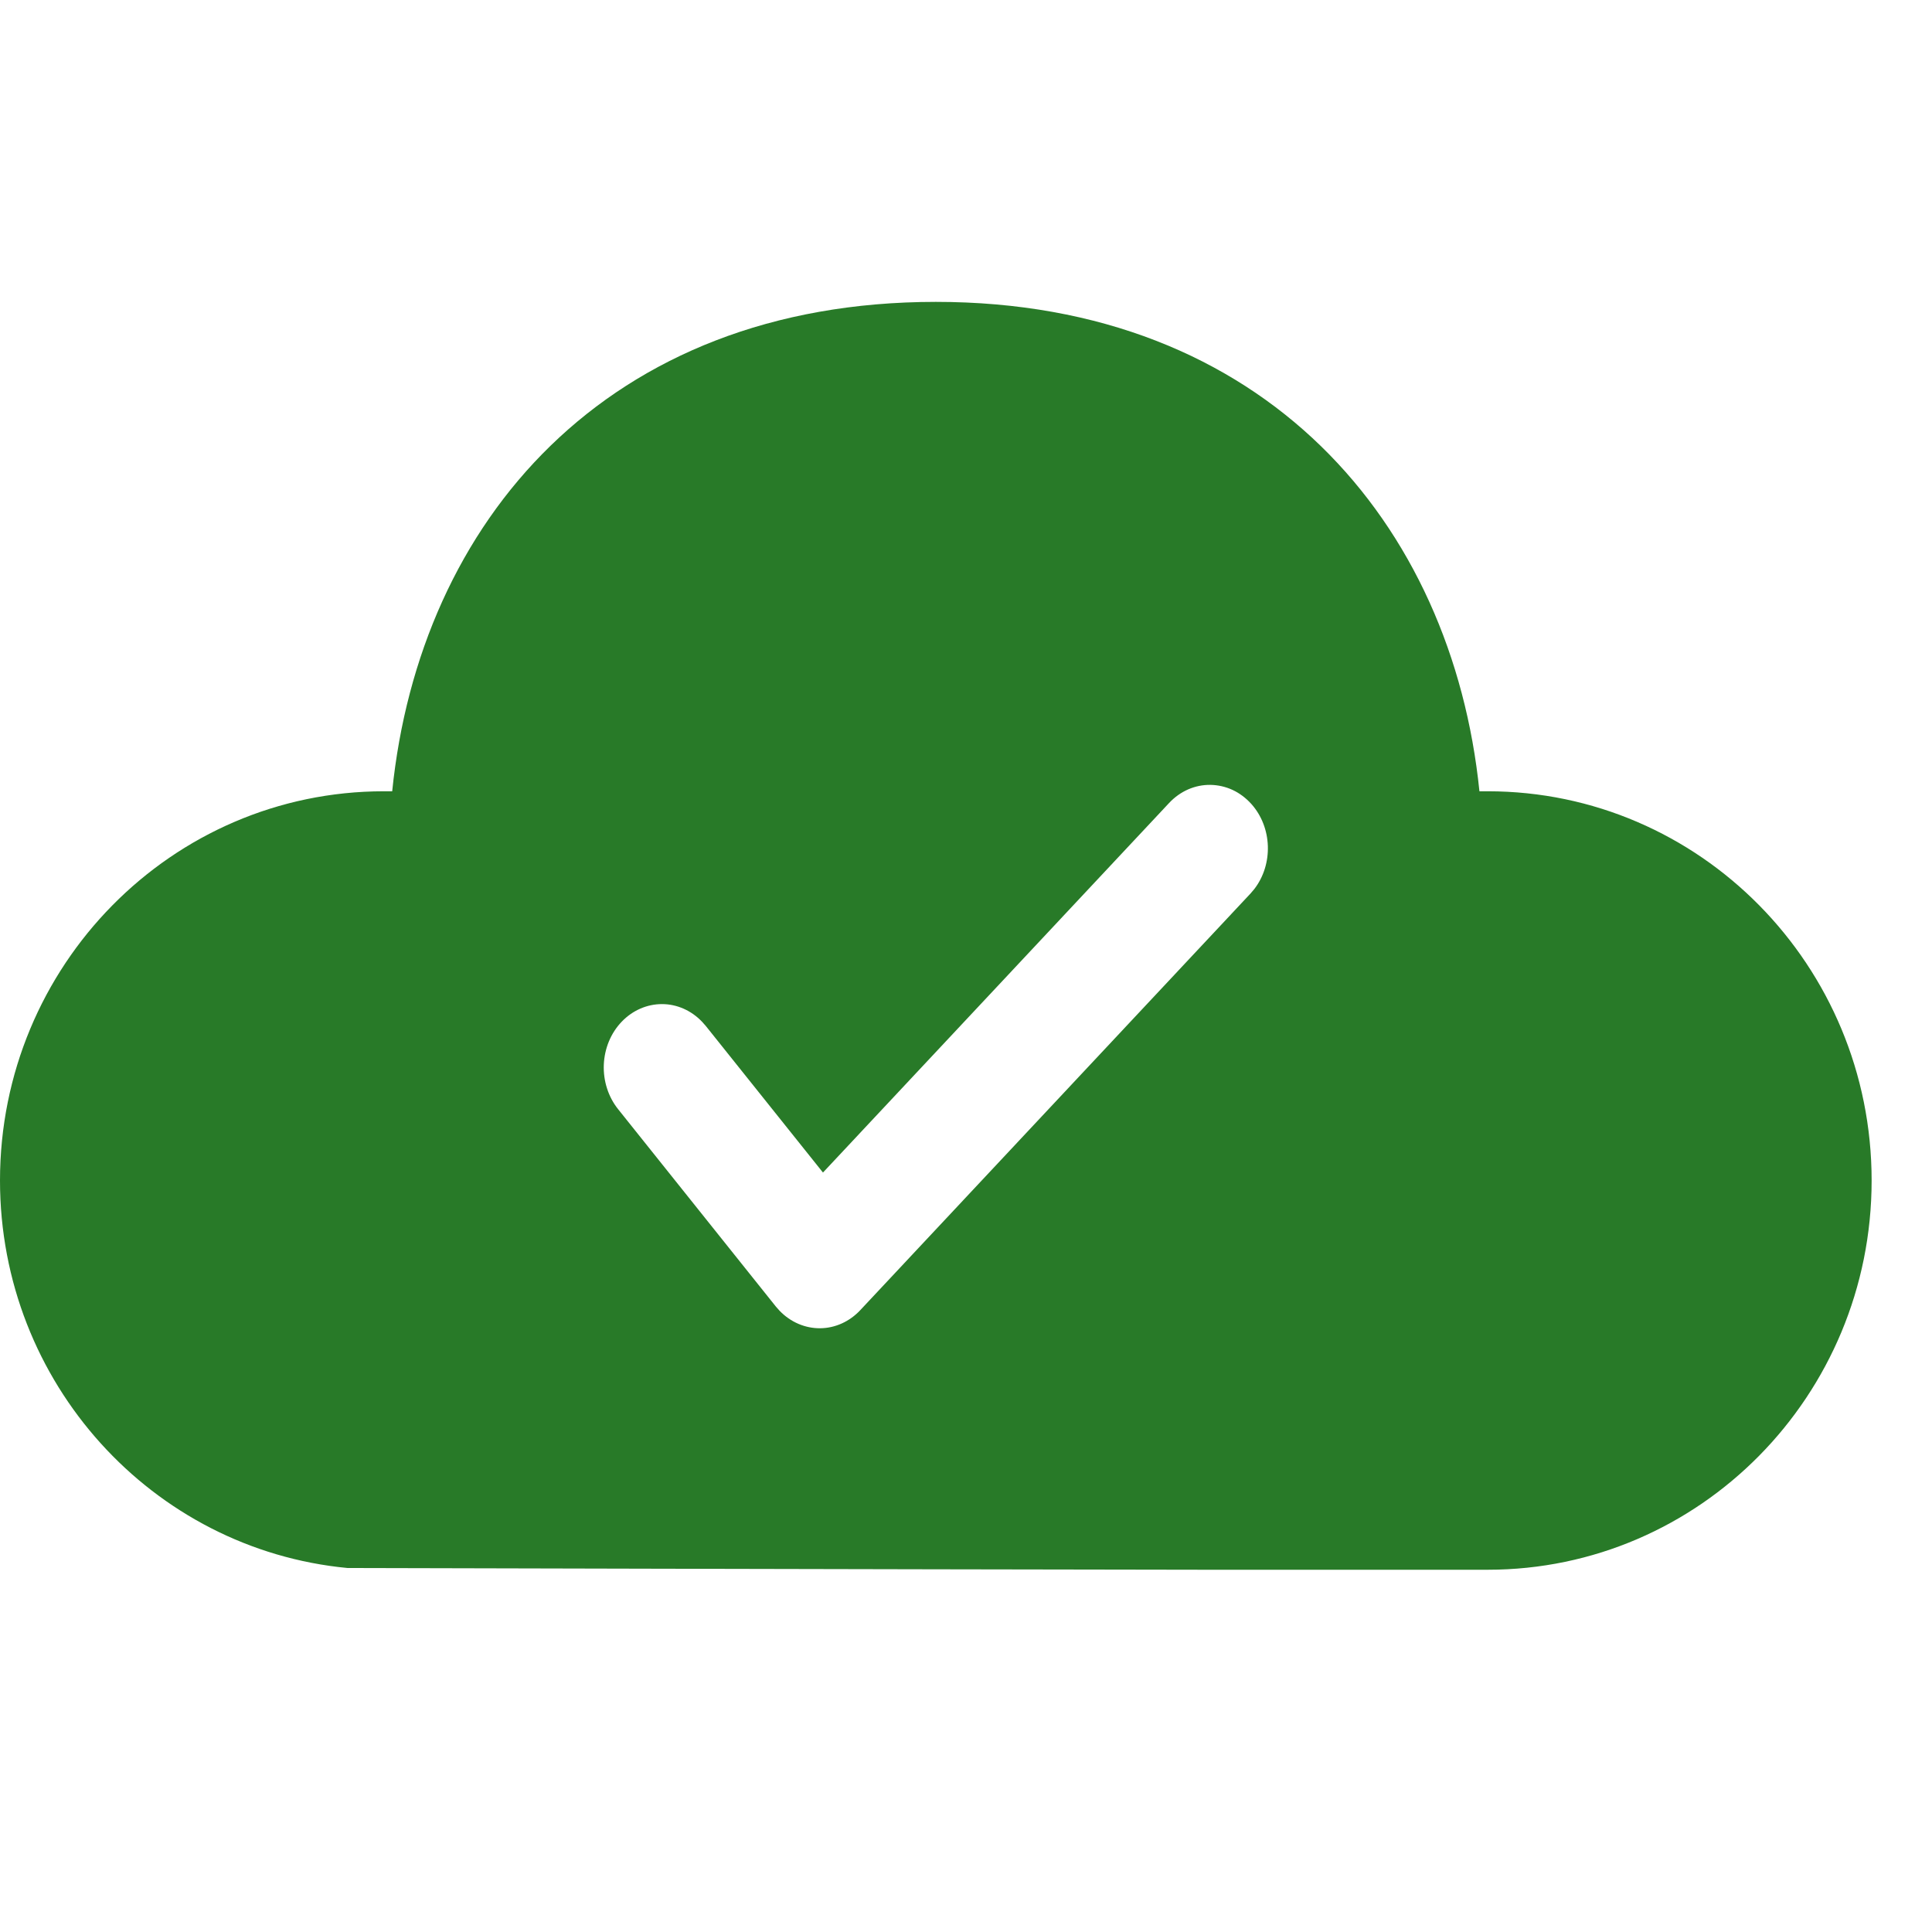
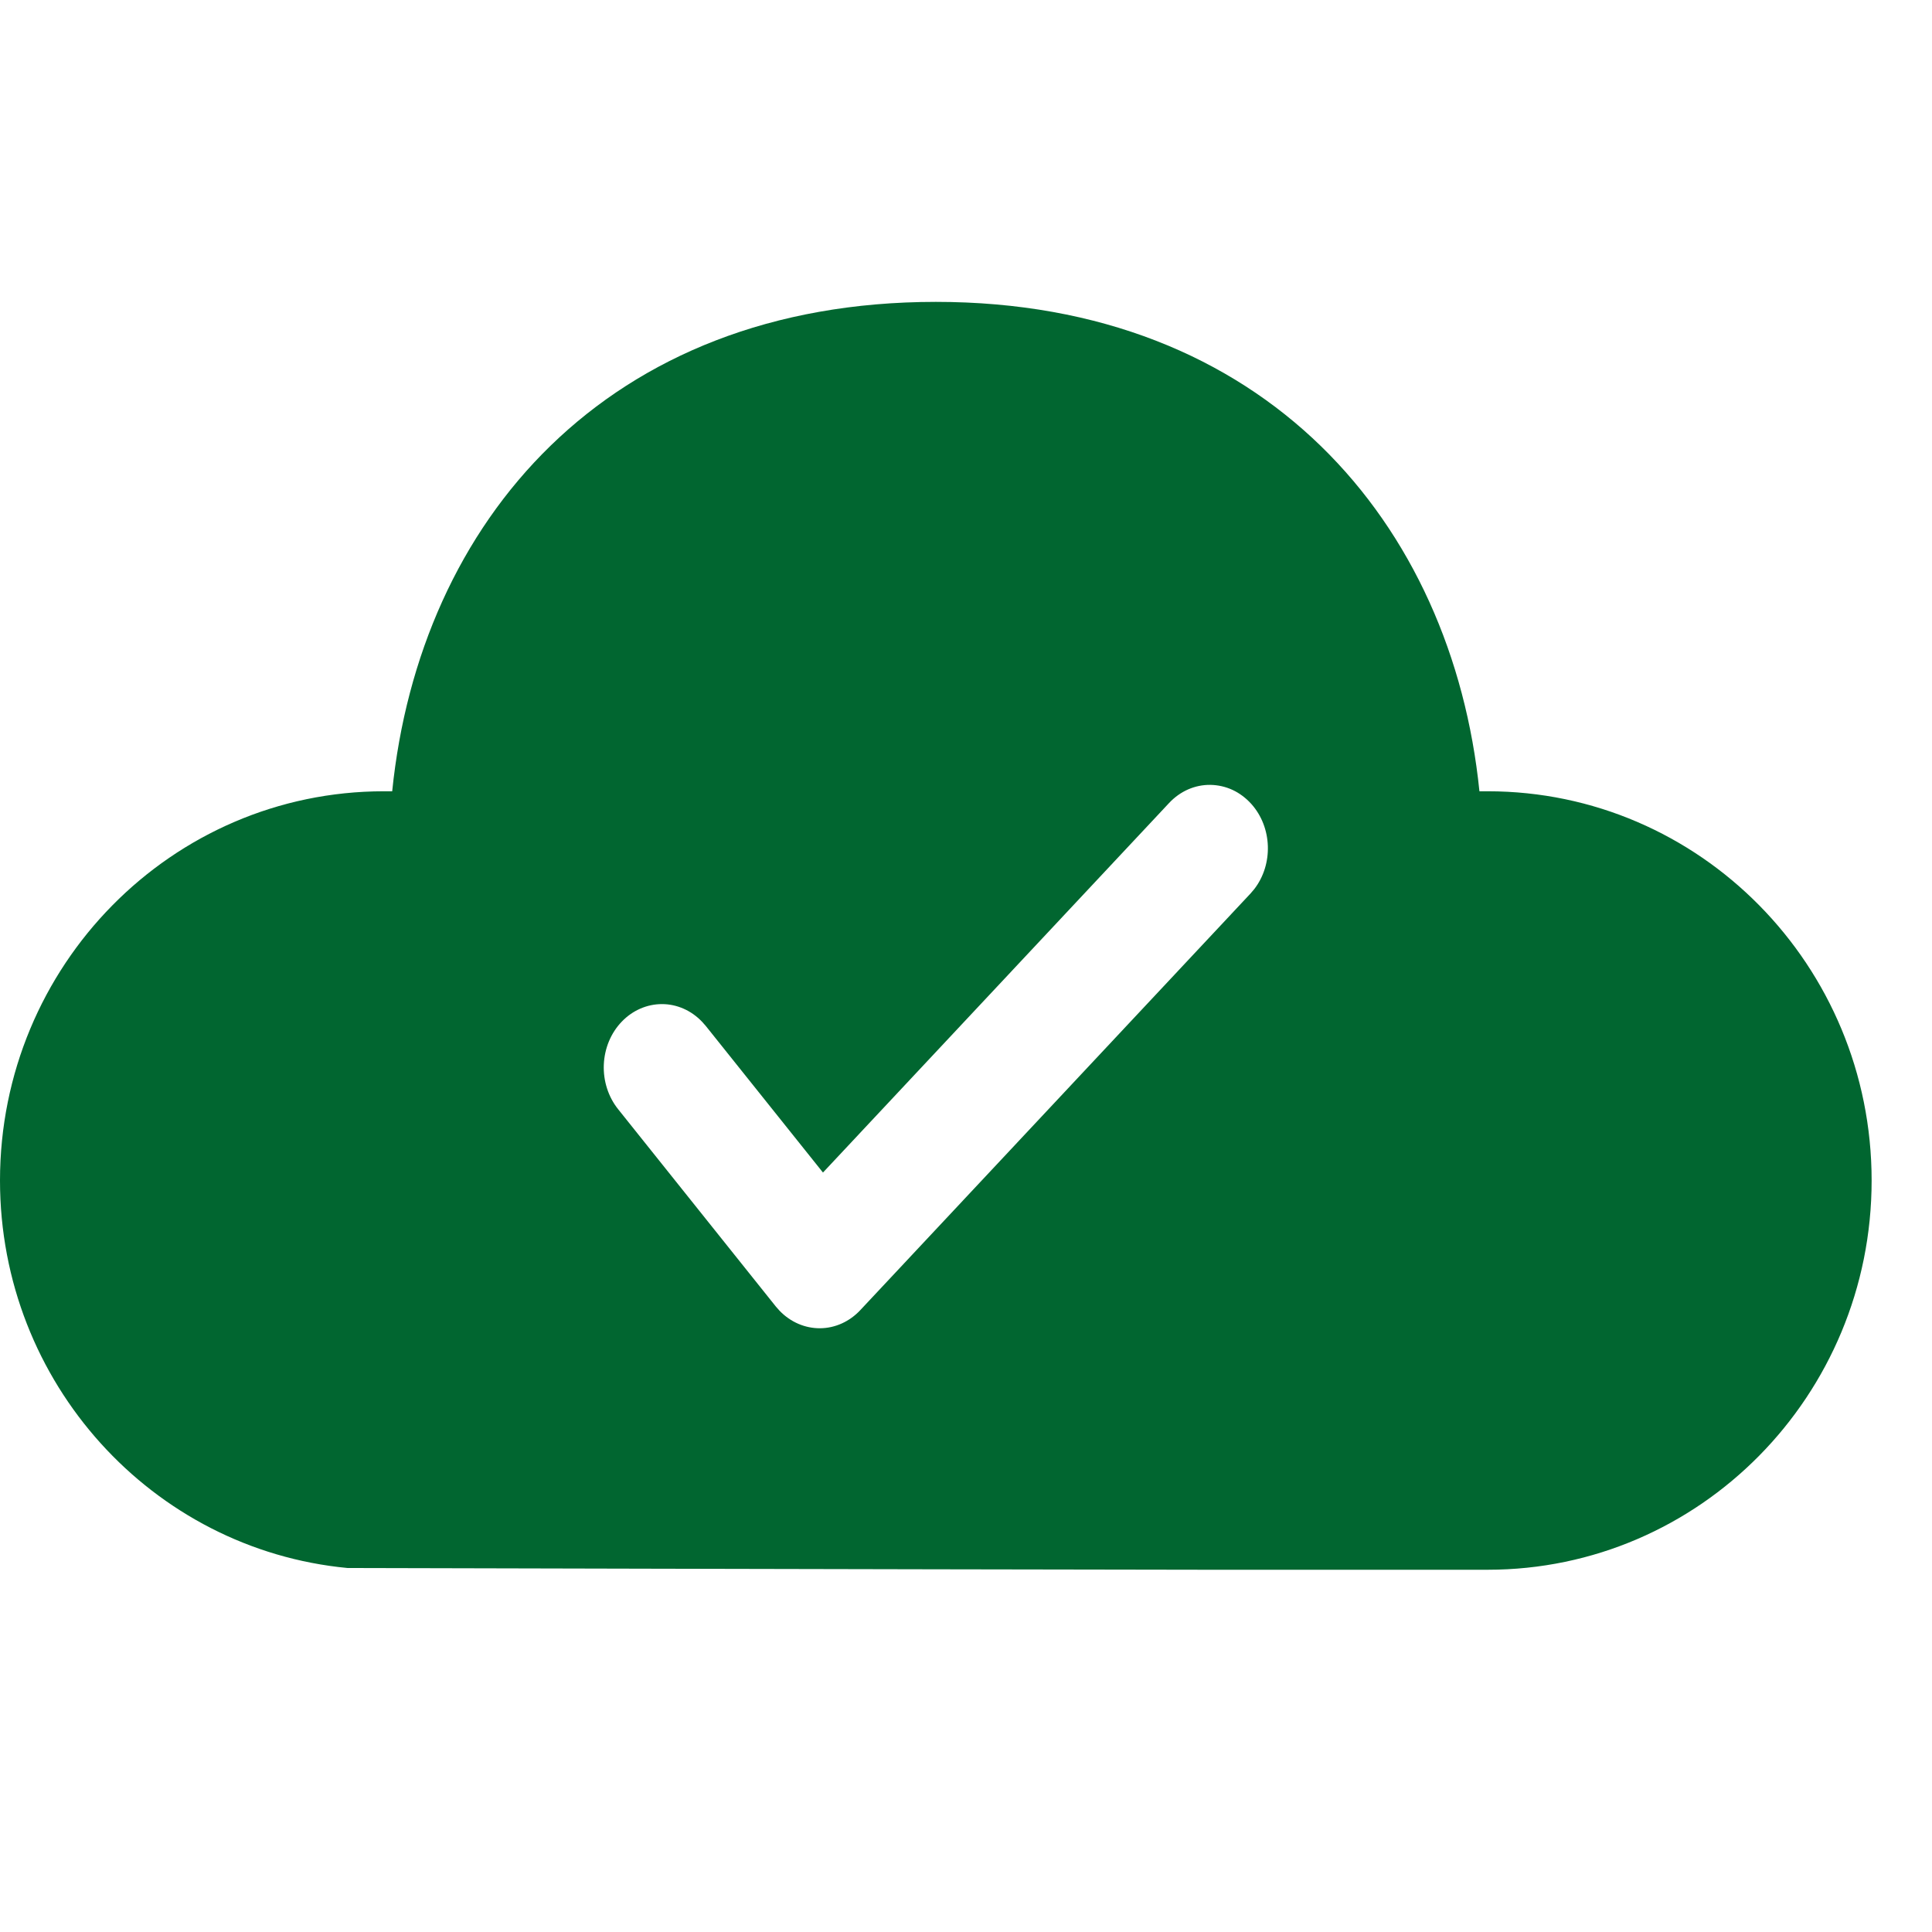
<svg xmlns="http://www.w3.org/2000/svg" width="32" height="32" viewBox="0 0 32 32" fill="none">
-   <path d="M15.501 5C20.958 5 24.053 8.672 24.504 13.106H24.642C28.153 13.107 31 15.992 31 19.553C31 23.113 28.152 26 24.641 26H19.96C14.552 25.993 5.785 25.971 5.755 25.971C2.527 25.664 0 22.907 0 19.553C0 15.992 2.847 13.107 6.358 13.106H6.496C6.95 8.643 10.044 5 15.501 5ZM20.048 13C19.922 12.998 19.796 13.024 19.679 13.075C19.561 13.127 19.455 13.203 19.364 13.3L13.631 19.421L11.69 16.993L11.629 16.924C11.45 16.736 11.212 16.631 10.964 16.631C10.716 16.631 10.477 16.735 10.298 16.922C10.118 17.109 10.012 17.364 10.001 17.635C9.99 17.905 10.076 18.17 10.239 18.373L12.851 21.641L12.914 21.712C13.095 21.899 13.335 22.002 13.584 22C13.833 21.998 14.071 21.89 14.249 21.7L20.711 14.801L20.774 14.727C21.091 14.318 21.075 13.705 20.725 13.315C20.636 13.217 20.532 13.138 20.416 13.084C20.3 13.03 20.174 13.002 20.048 13Z" fill="#287A28" />
+   <path d="M15.501 5C20.958 5 24.053 8.672 24.504 13.106H24.642C28.153 13.107 31 15.992 31 19.553C31 23.113 28.152 26 24.641 26H19.96C14.552 25.993 5.785 25.971 5.755 25.971C2.527 25.664 0 22.907 0 19.553C0 15.992 2.847 13.107 6.358 13.106H6.496C6.95 8.643 10.044 5 15.501 5ZM20.048 13C19.922 12.998 19.796 13.024 19.679 13.075C19.561 13.127 19.455 13.203 19.364 13.3L13.631 19.421L11.69 16.993L11.629 16.924C11.45 16.736 11.212 16.631 10.964 16.631C10.716 16.631 10.477 16.735 10.298 16.922C10.118 17.109 10.012 17.364 10.001 17.635C9.99 17.905 10.076 18.17 10.239 18.373L12.851 21.641L12.914 21.712C13.095 21.899 13.335 22.002 13.584 22C13.833 21.998 14.071 21.89 14.249 21.7L20.711 14.801L20.774 14.727C21.091 14.318 21.075 13.705 20.725 13.315C20.636 13.217 20.532 13.138 20.416 13.084C20.3 13.03 20.174 13.002 20.048 13Z" fill="#016630" />
</svg>
